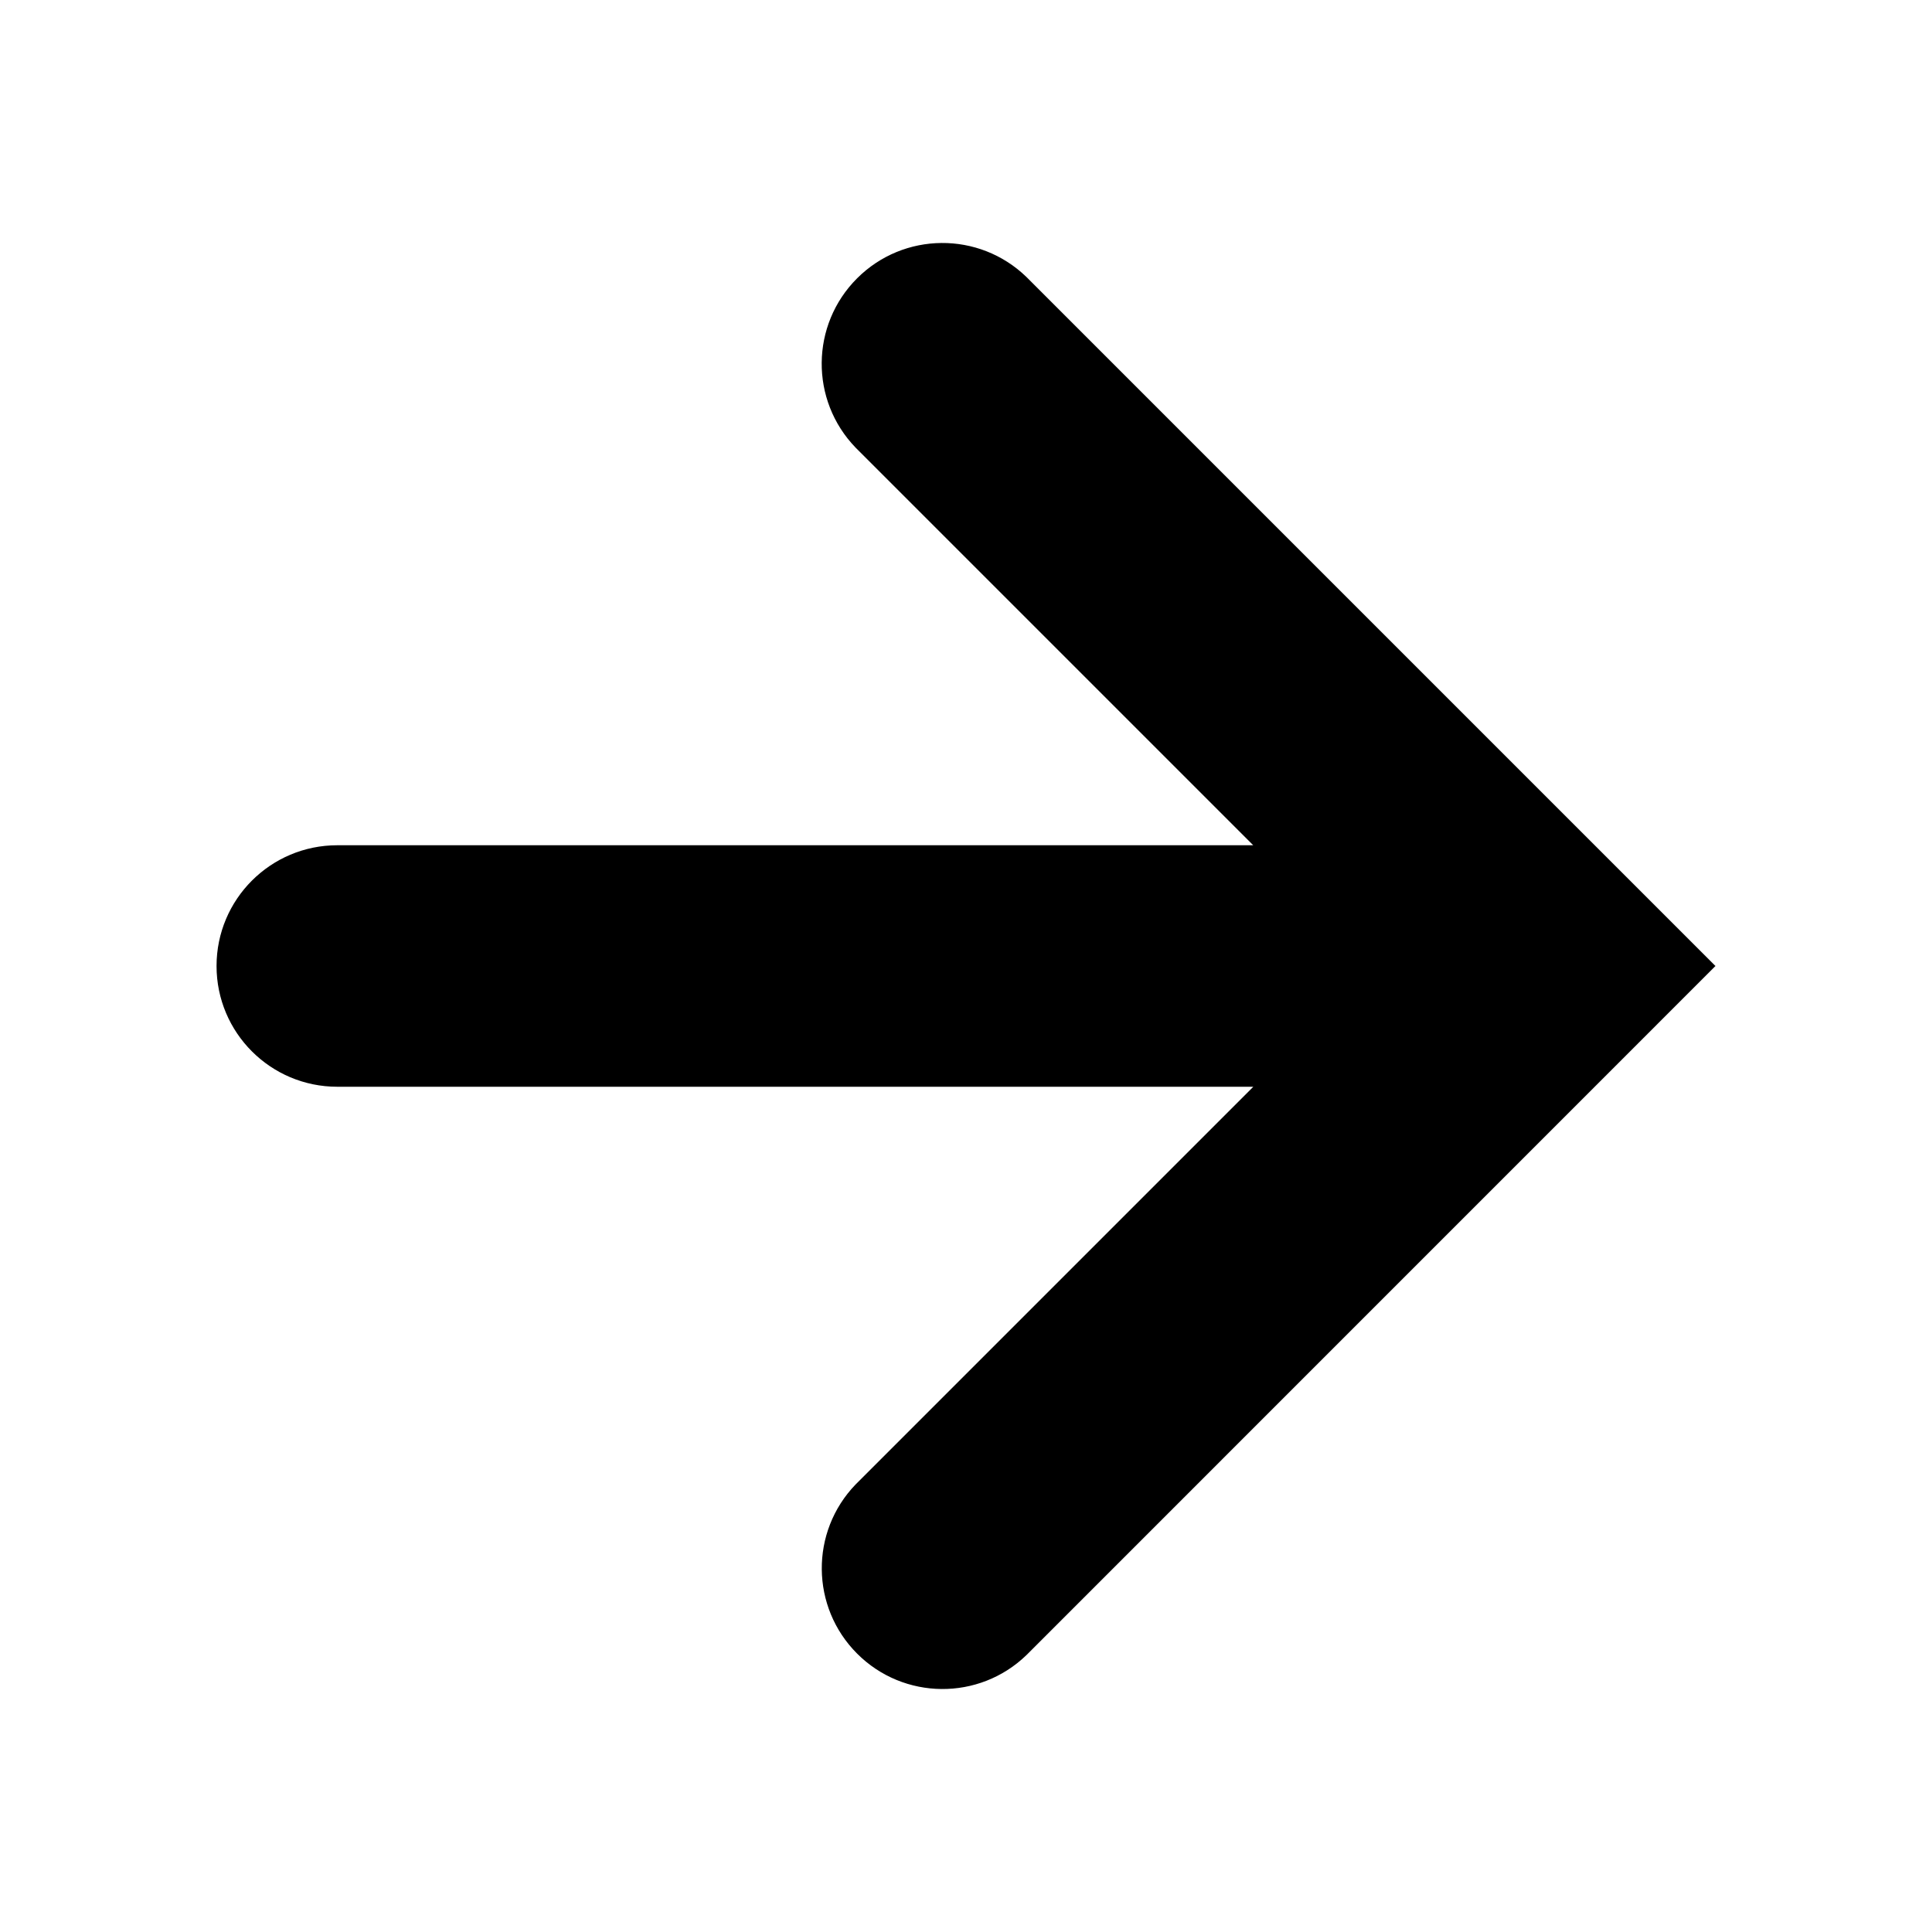
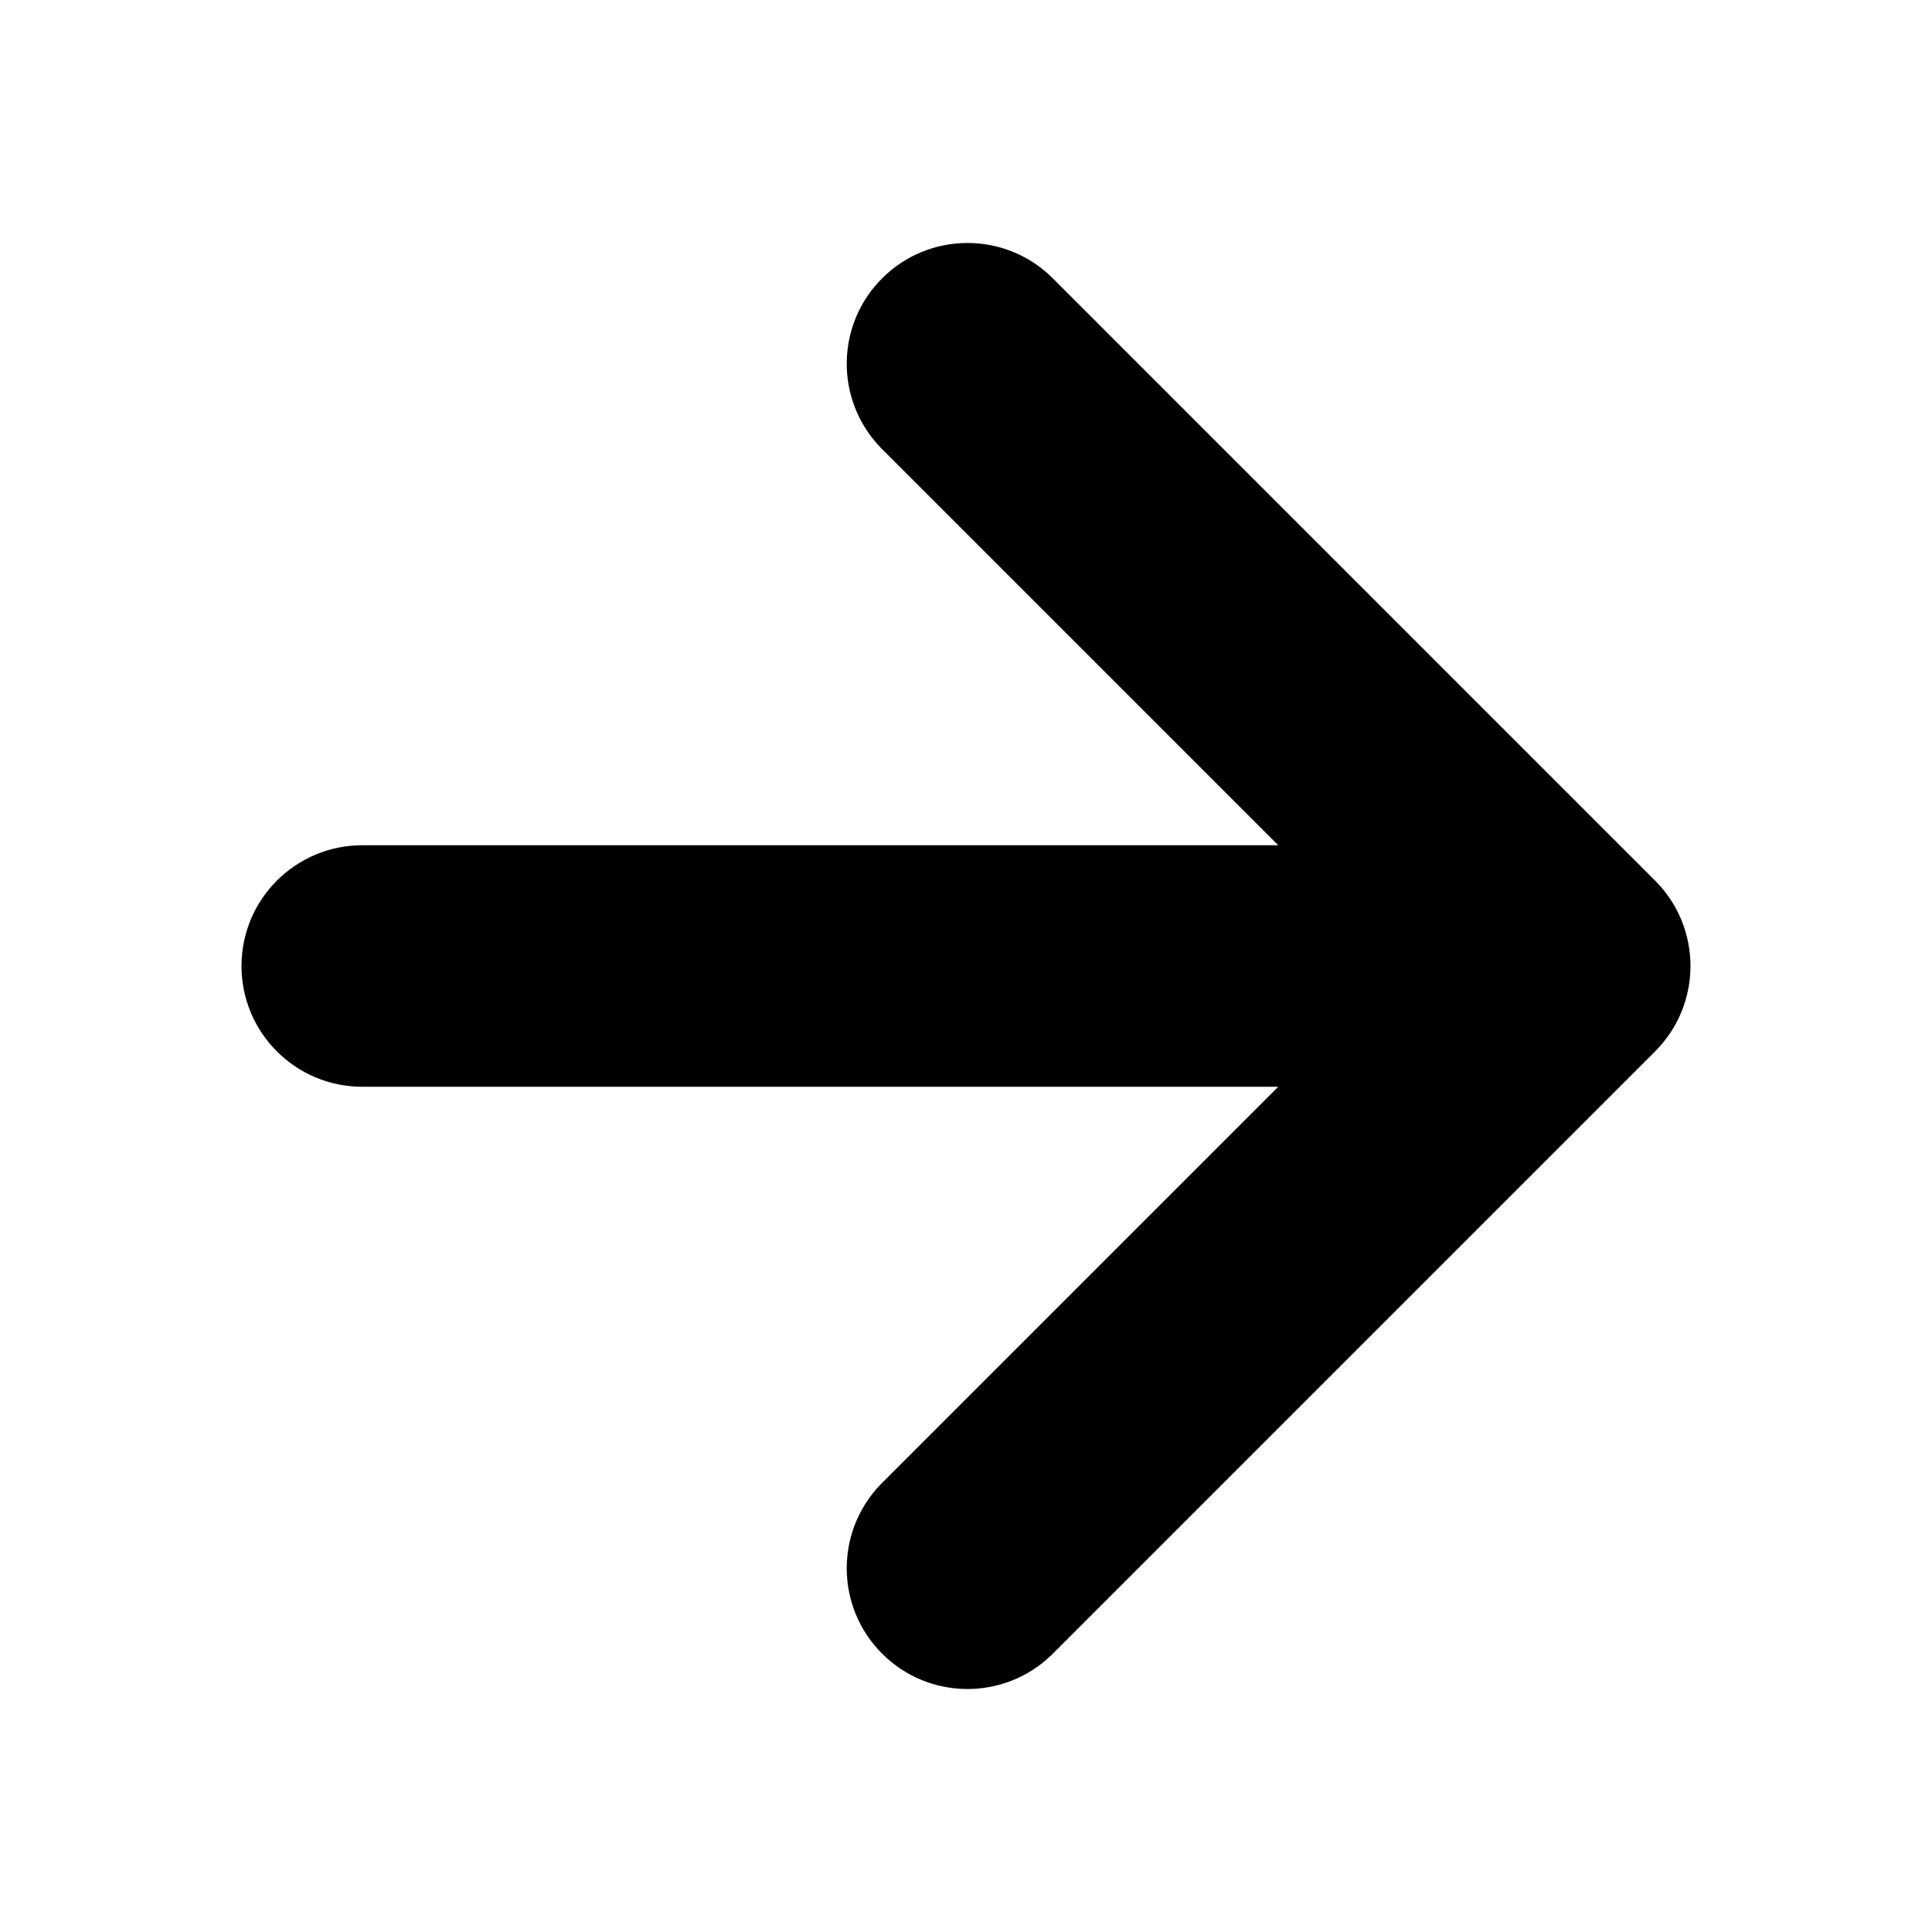
<svg xmlns="http://www.w3.org/2000/svg" viewBox="0 0 24 24">
-   <path d="M2.69 12a1.5 1.5 0 0 0 1.5 1.5h11.379l-4.94 4.94a1.5 1.5 0 0 0 2.122 2.12L21.31 12l-8.56-8.56a1.5 1.5 0 0 0-2.122 2.12l4.94 4.94H4.19a1.5 1.5 0 0 0-1.5 1.5z" />
+   <path d="M3 12a1.5 1.5 0 0 0 1.5 1.5h11.379l-4.94 4.94a1.5 1.5 0 0 0 2.122 2.12l7.5-7.5a1.5 1.5 0 0 0 0-2.12l-7.5-7.5a1.5 1.5 0 0 0-2.122 2.12l4.94 4.94H4.5A1.5 1.5 0 0 0 3 12z" clip-rule="evenodd" />
</svg>
